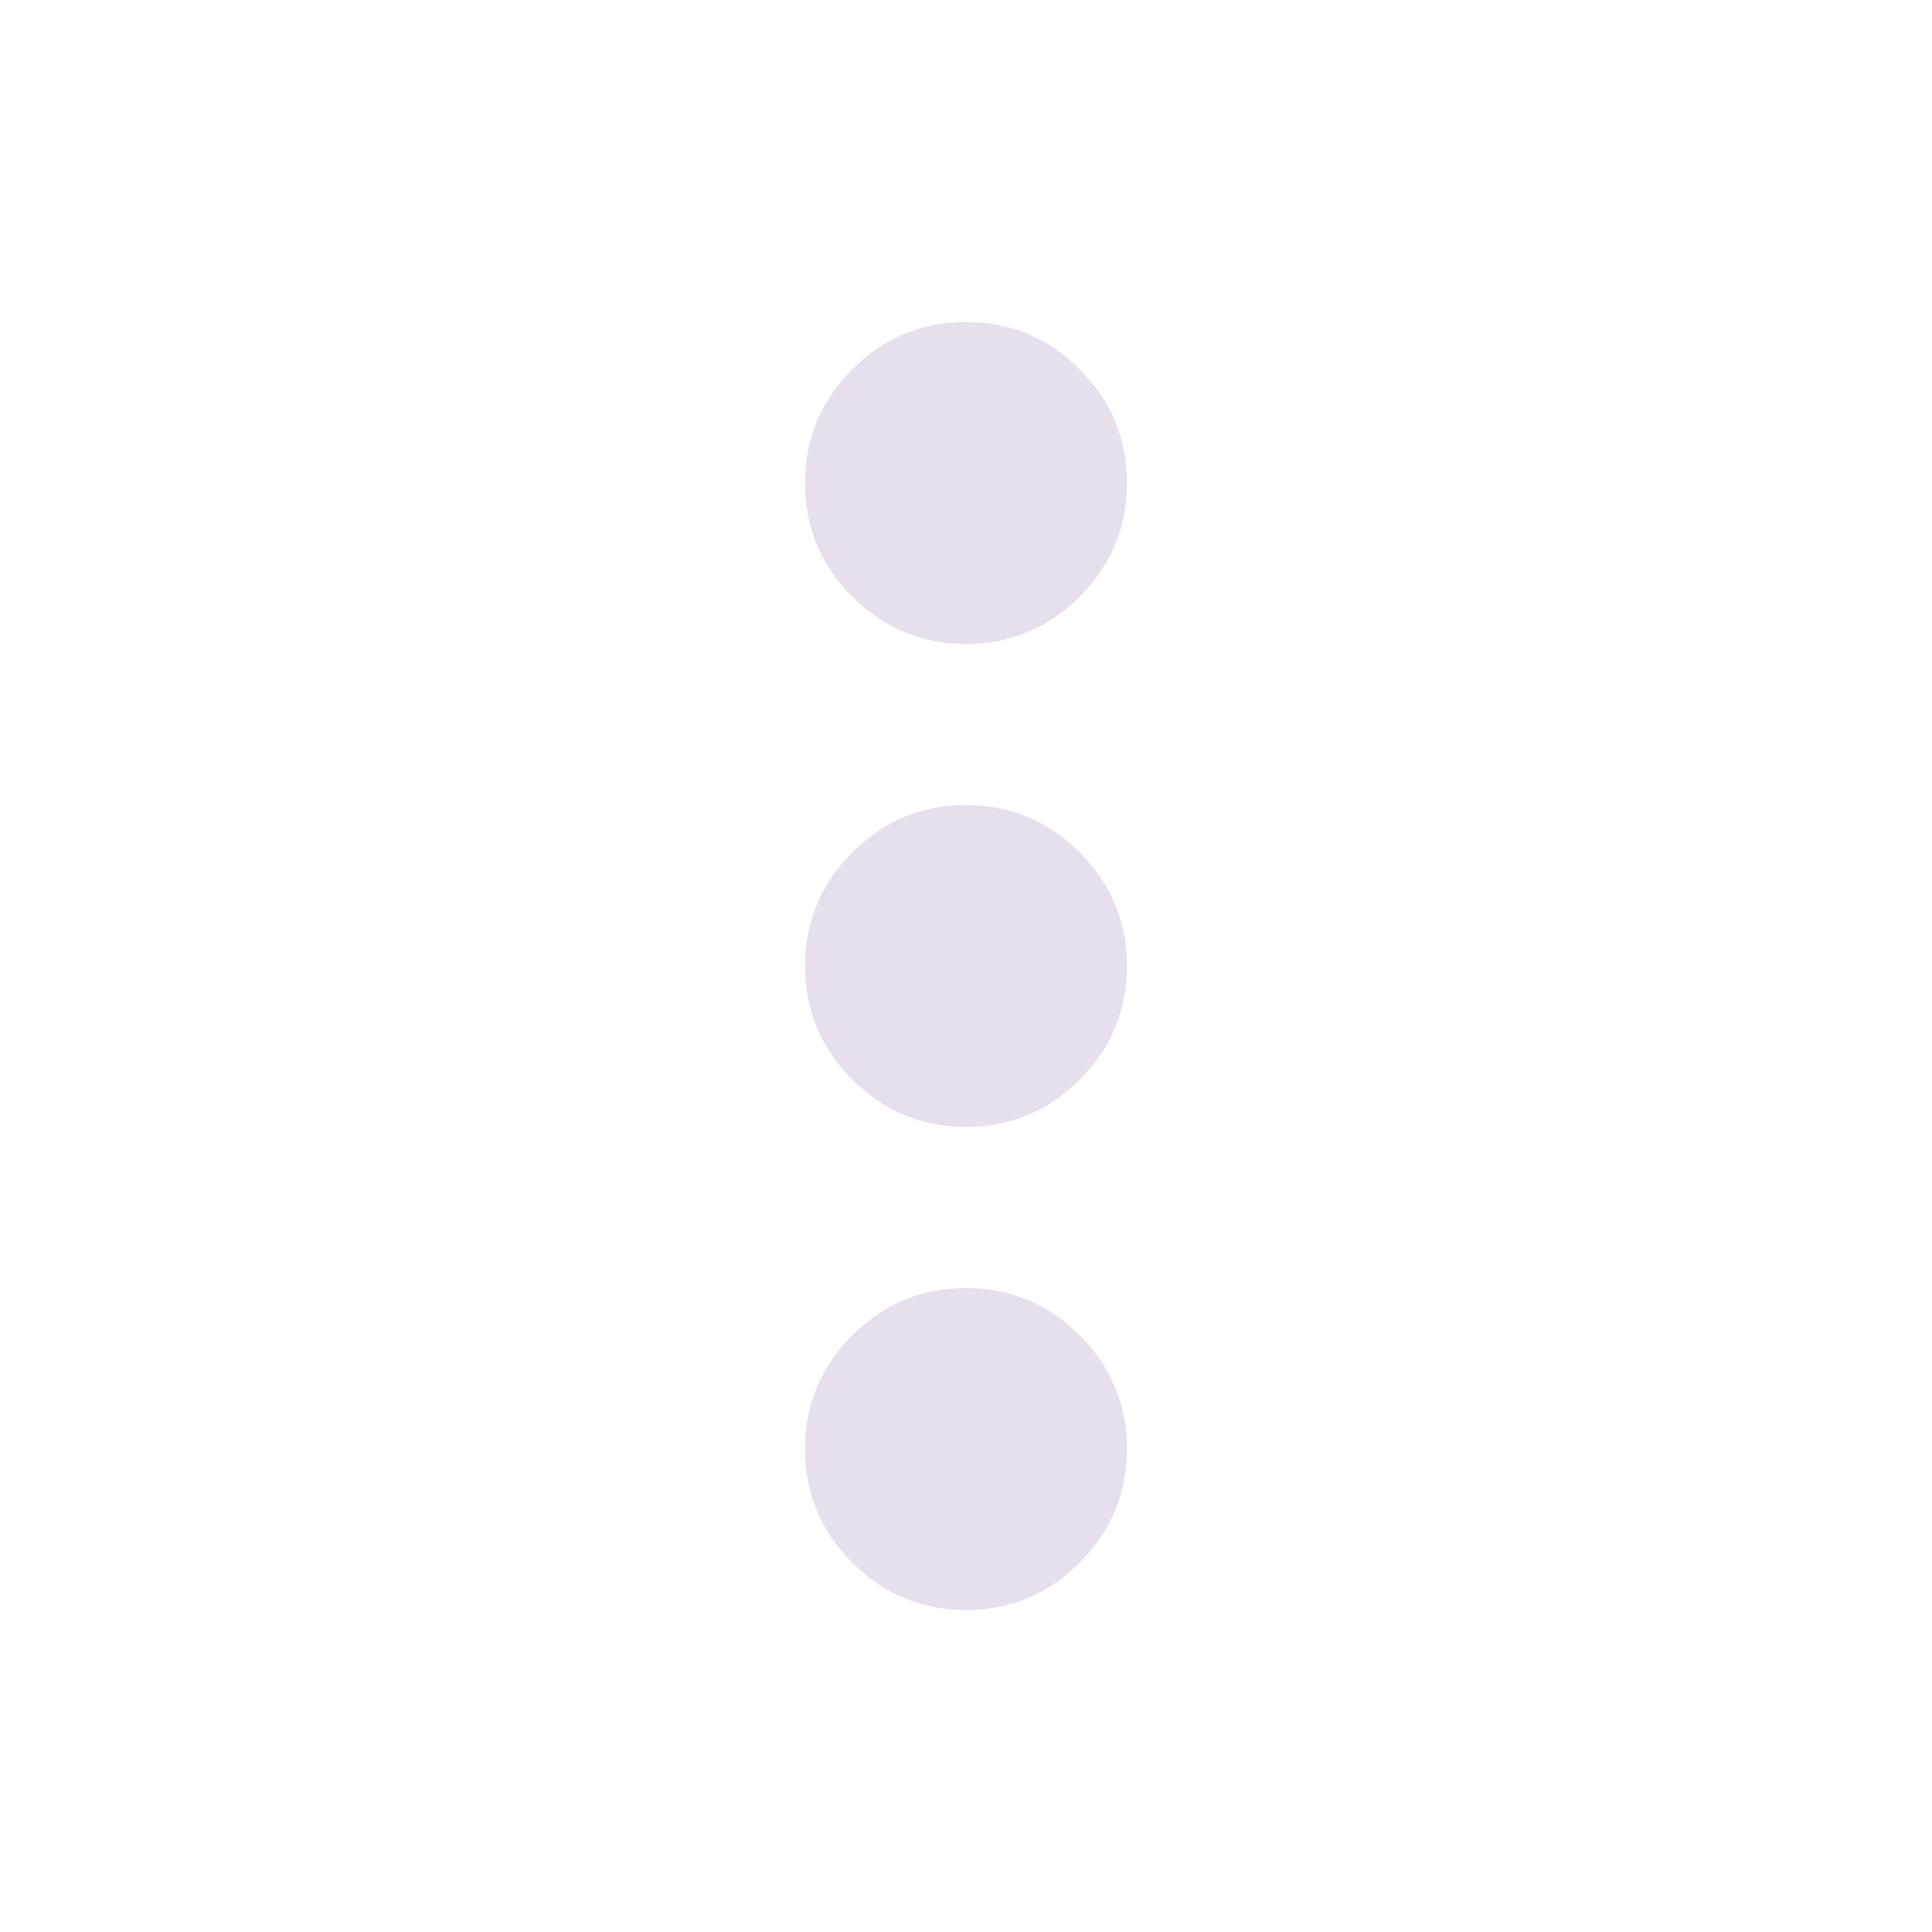
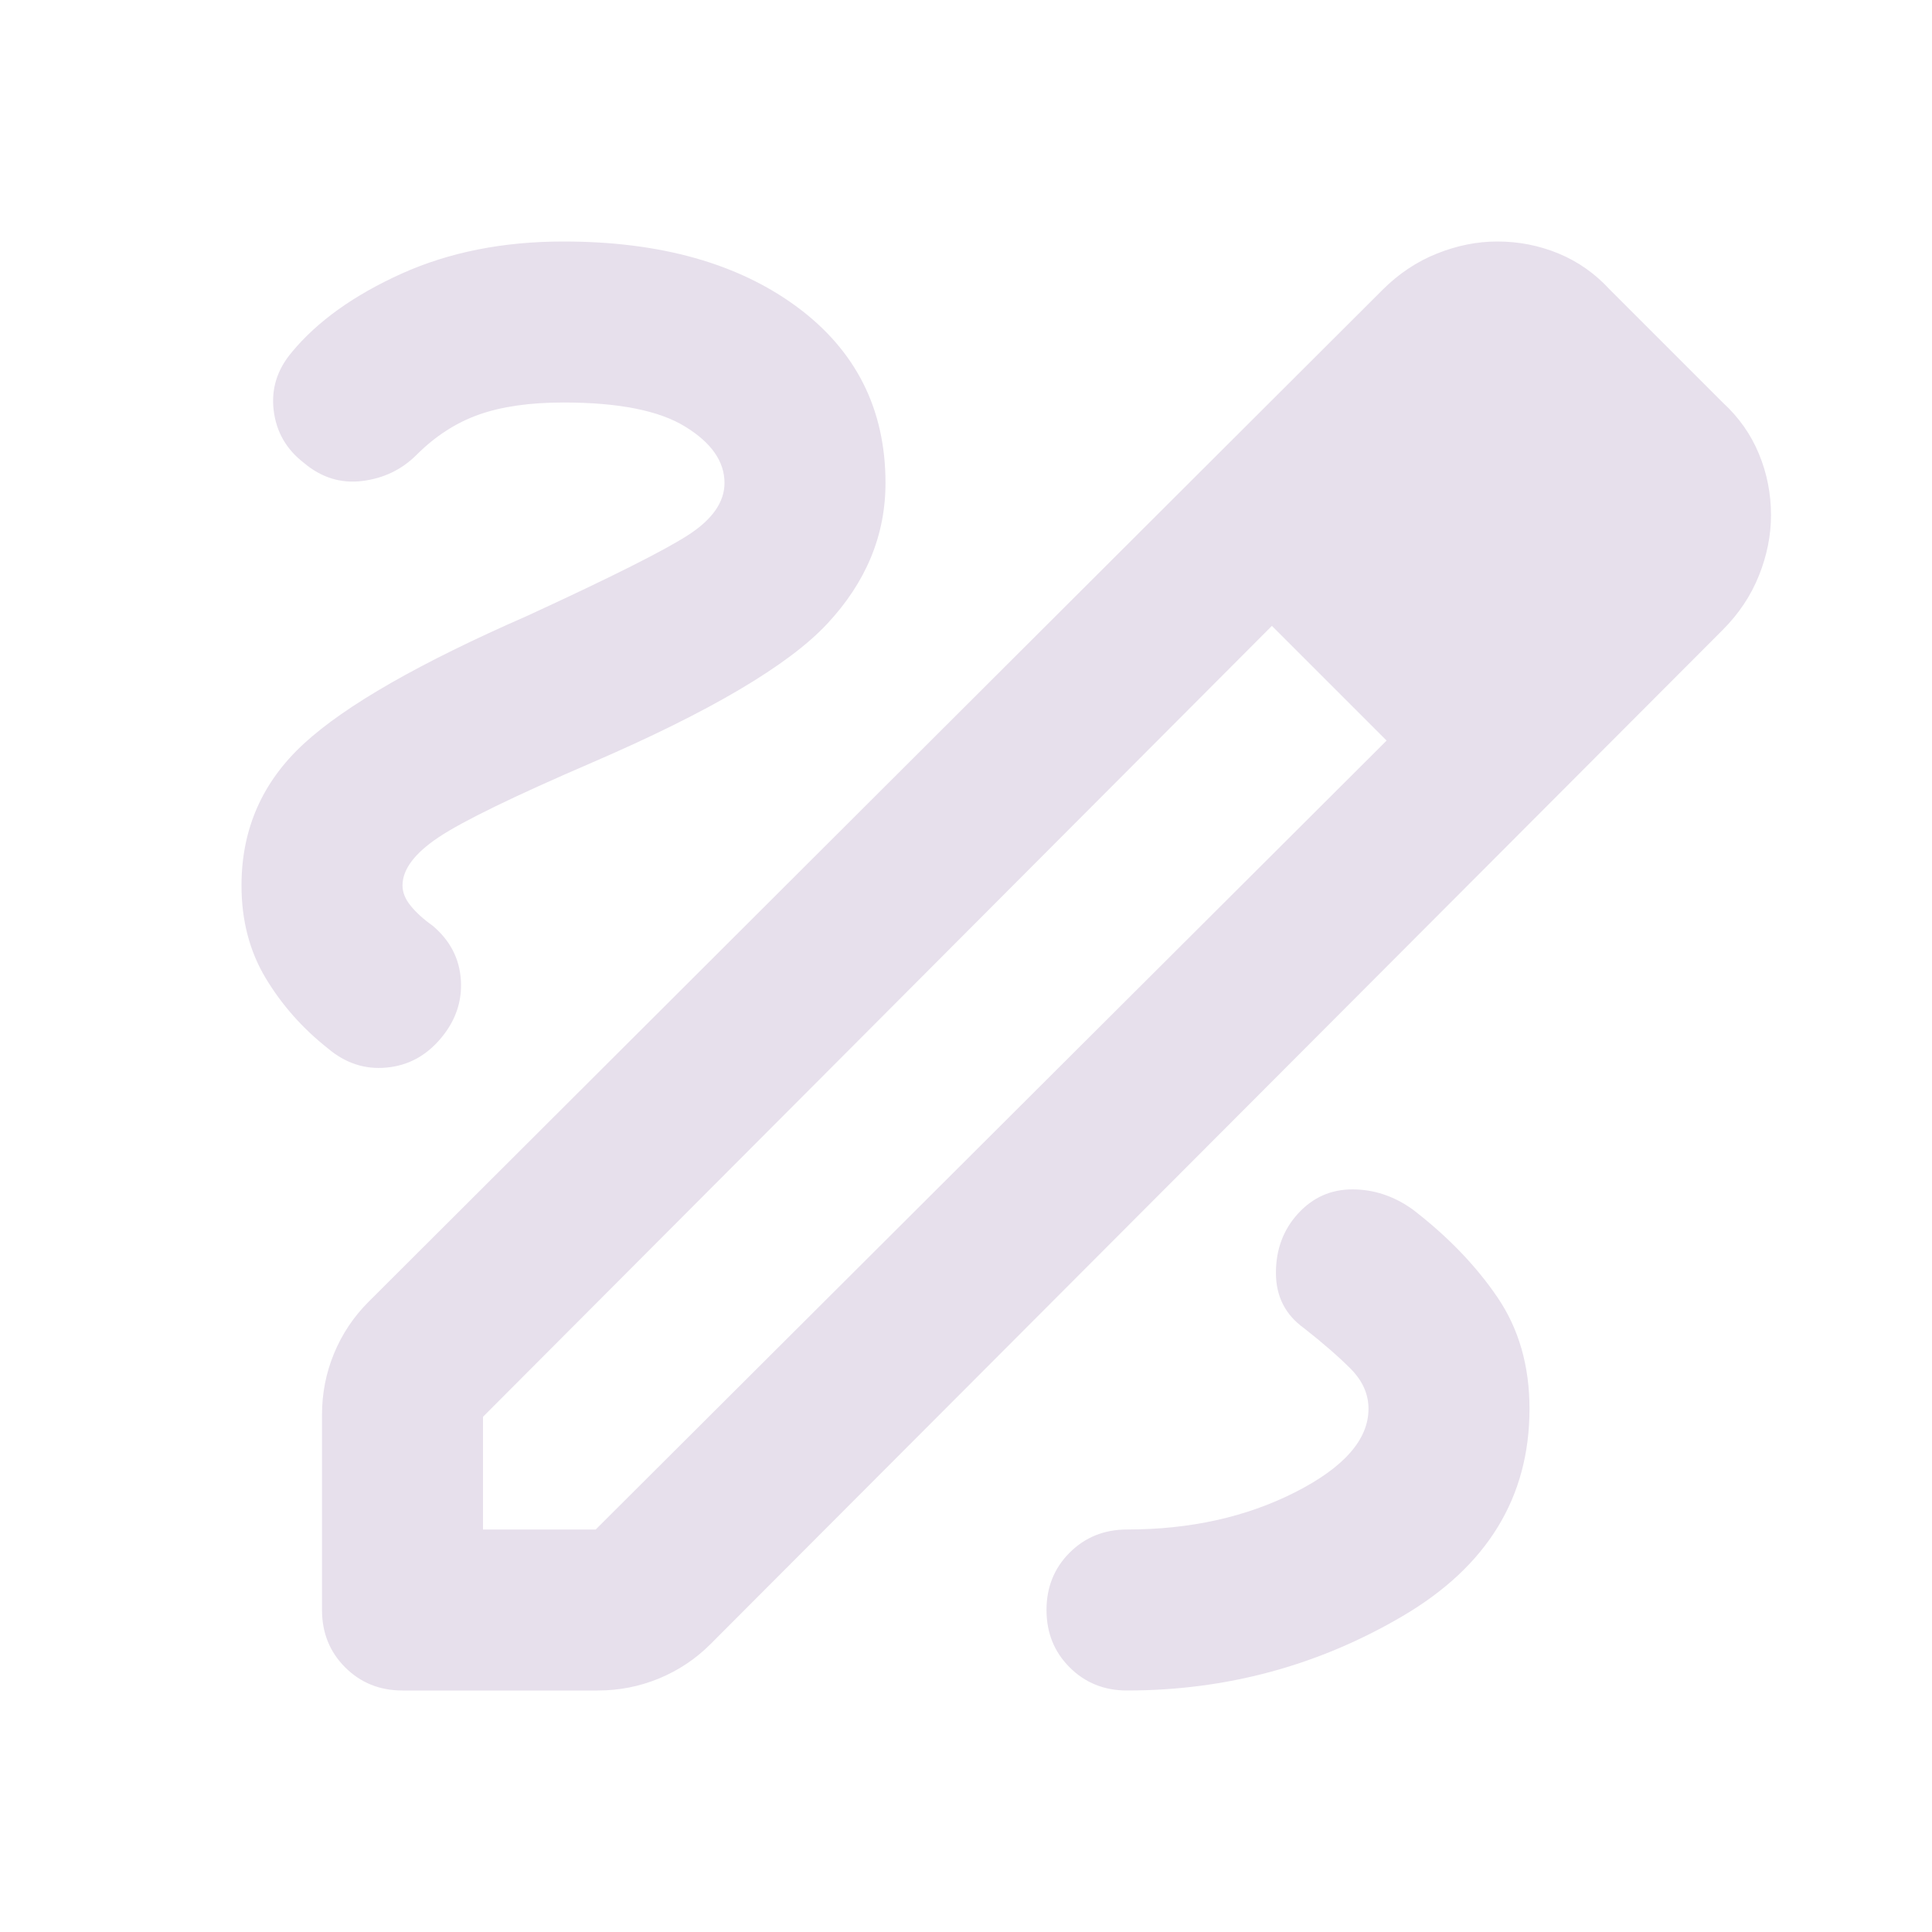
<svg xmlns="http://www.w3.org/2000/svg" preserveAspectRatio="none" overflow="visible" style="display: block;" width="24" height="24" viewBox="0 0 24 24" fill="none">
-   <g id="Icon">
-     <path id="icon" d="M12 20C11.45 20 10.979 19.804 10.588 19.413C10.196 19.021 10 18.55 10 18C10 17.45 10.196 16.979 10.588 16.587C10.979 16.196 11.45 16 12 16C12.55 16 13.021 16.196 13.412 16.587C13.804 16.979 14 17.45 14 18C14 18.55 13.804 19.021 13.412 19.413C13.021 19.804 12.55 20 12 20ZM12 14C11.45 14 10.979 13.804 10.588 13.412C10.196 13.021 10 12.55 10 12C10 11.45 10.196 10.979 10.588 10.588C10.979 10.196 11.45 10 12 10C12.55 10 13.021 10.196 13.412 10.588C13.804 10.979 14 11.45 14 12C14 12.55 13.804 13.021 13.412 13.412C13.021 13.804 12.55 14 12 14ZM12 8C11.45 8 10.979 7.804 10.588 7.412C10.196 7.021 10 6.55 10 6C10 5.45 10.196 4.979 10.588 4.588C10.979 4.196 11.45 4 12 4C12.55 4 13.021 4.196 13.412 4.588C13.804 4.979 14 5.45 14 6C14 6.55 13.804 7.021 13.412 7.412C13.021 7.804 12.55 8 12 8Z" fill="#E7E0EC" />
+   <g id="draw_24dp_1F1F1F_FILL0_wght400_GRAD0_opsz24 1">
+     <path id="Vector" d="M5 21C4.717 21 4.479 20.904 4.287 20.712C4.096 20.521 4 20.283 4 20V17.575C4 17.308 4.05 17.054 4.15 16.812C4.25 16.571 4.392 16.358 4.575 16.175L17.175 3.6C17.375 3.4 17.6 3.25 17.85 3.15C18.1 3.05 18.35 3 18.6 3C18.867 3 19.121 3.05 19.363 3.15C19.604 3.25 19.817 3.4 20 3.6L21.4 5C21.6 5.183 21.75 5.396 21.85 5.638C21.95 5.879 22 6.133 22 6.4C22 6.65 21.95 6.9 21.85 7.15C21.75 7.4 21.6 7.625 21.4 7.825L8.825 20.425C8.642 20.608 8.429 20.75 8.188 20.85C7.946 20.95 7.692 21 7.425 21H5ZM6 19H7.4L17.225 9.2L16.525 8.475L15.8 7.775L6 17.6V19ZM16.525 8.475L15.8 7.775L17.225 9.2L16.525 8.475ZM14 21C15.233 21 16.375 20.692 17.425 20.075C18.475 19.458 19 18.6 19 17.5C19 16.967 18.867 16.504 18.6 16.113C18.333 15.721 17.983 15.358 17.55 15.025C17.317 14.858 17.067 14.775 16.8 14.775C16.533 14.775 16.308 14.875 16.125 15.075C15.942 15.275 15.85 15.521 15.85 15.812C15.85 16.104 15.967 16.333 16.2 16.5C16.433 16.683 16.625 16.85 16.775 17C16.925 17.15 17 17.317 17 17.5C17 17.883 16.696 18.229 16.087 18.538C15.479 18.846 14.783 19 14 19C13.717 19 13.479 19.096 13.287 19.288C13.096 19.479 13 19.717 13 20C13 20.283 13.096 20.521 13.287 20.712C13.479 20.904 13.717 21 14 21ZM9 6C9 6.233 8.854 6.446 8.562 6.638C8.271 6.829 7.6 7.167 6.55 7.65C5.217 8.233 4.292 8.762 3.775 9.238C3.258 9.713 3 10.3 3 11C3 11.433 3.1 11.817 3.3 12.15C3.5 12.483 3.758 12.775 4.075 13.025C4.292 13.208 4.533 13.287 4.8 13.262C5.067 13.238 5.292 13.117 5.475 12.9C5.658 12.683 5.742 12.442 5.725 12.175C5.708 11.908 5.592 11.683 5.375 11.5C5.258 11.417 5.167 11.333 5.1 11.25C5.033 11.167 5 11.083 5 11C5 10.8 5.15 10.6 5.45 10.4C5.75 10.2 6.383 9.892 7.35 9.475C8.817 8.842 9.792 8.267 10.275 7.75C10.758 7.233 11 6.65 11 6C11 5.083 10.633 4.354 9.9 3.812C9.167 3.271 8.2 3 7 3C6.25 3 5.579 3.133 4.987 3.4C4.396 3.667 3.942 3.992 3.625 4.375C3.442 4.592 3.367 4.833 3.4 5.1C3.433 5.367 3.558 5.583 3.775 5.75C3.992 5.933 4.233 6.008 4.5 5.975C4.767 5.942 4.992 5.833 5.175 5.65C5.408 5.417 5.667 5.25 5.95 5.15C6.233 5.05 6.583 5 7 5C7.683 5 8.188 5.1 8.512 5.3C8.838 5.5 9 5.733 9 6Z" fill="#E7E0EC" />
  </g>
</svg>
